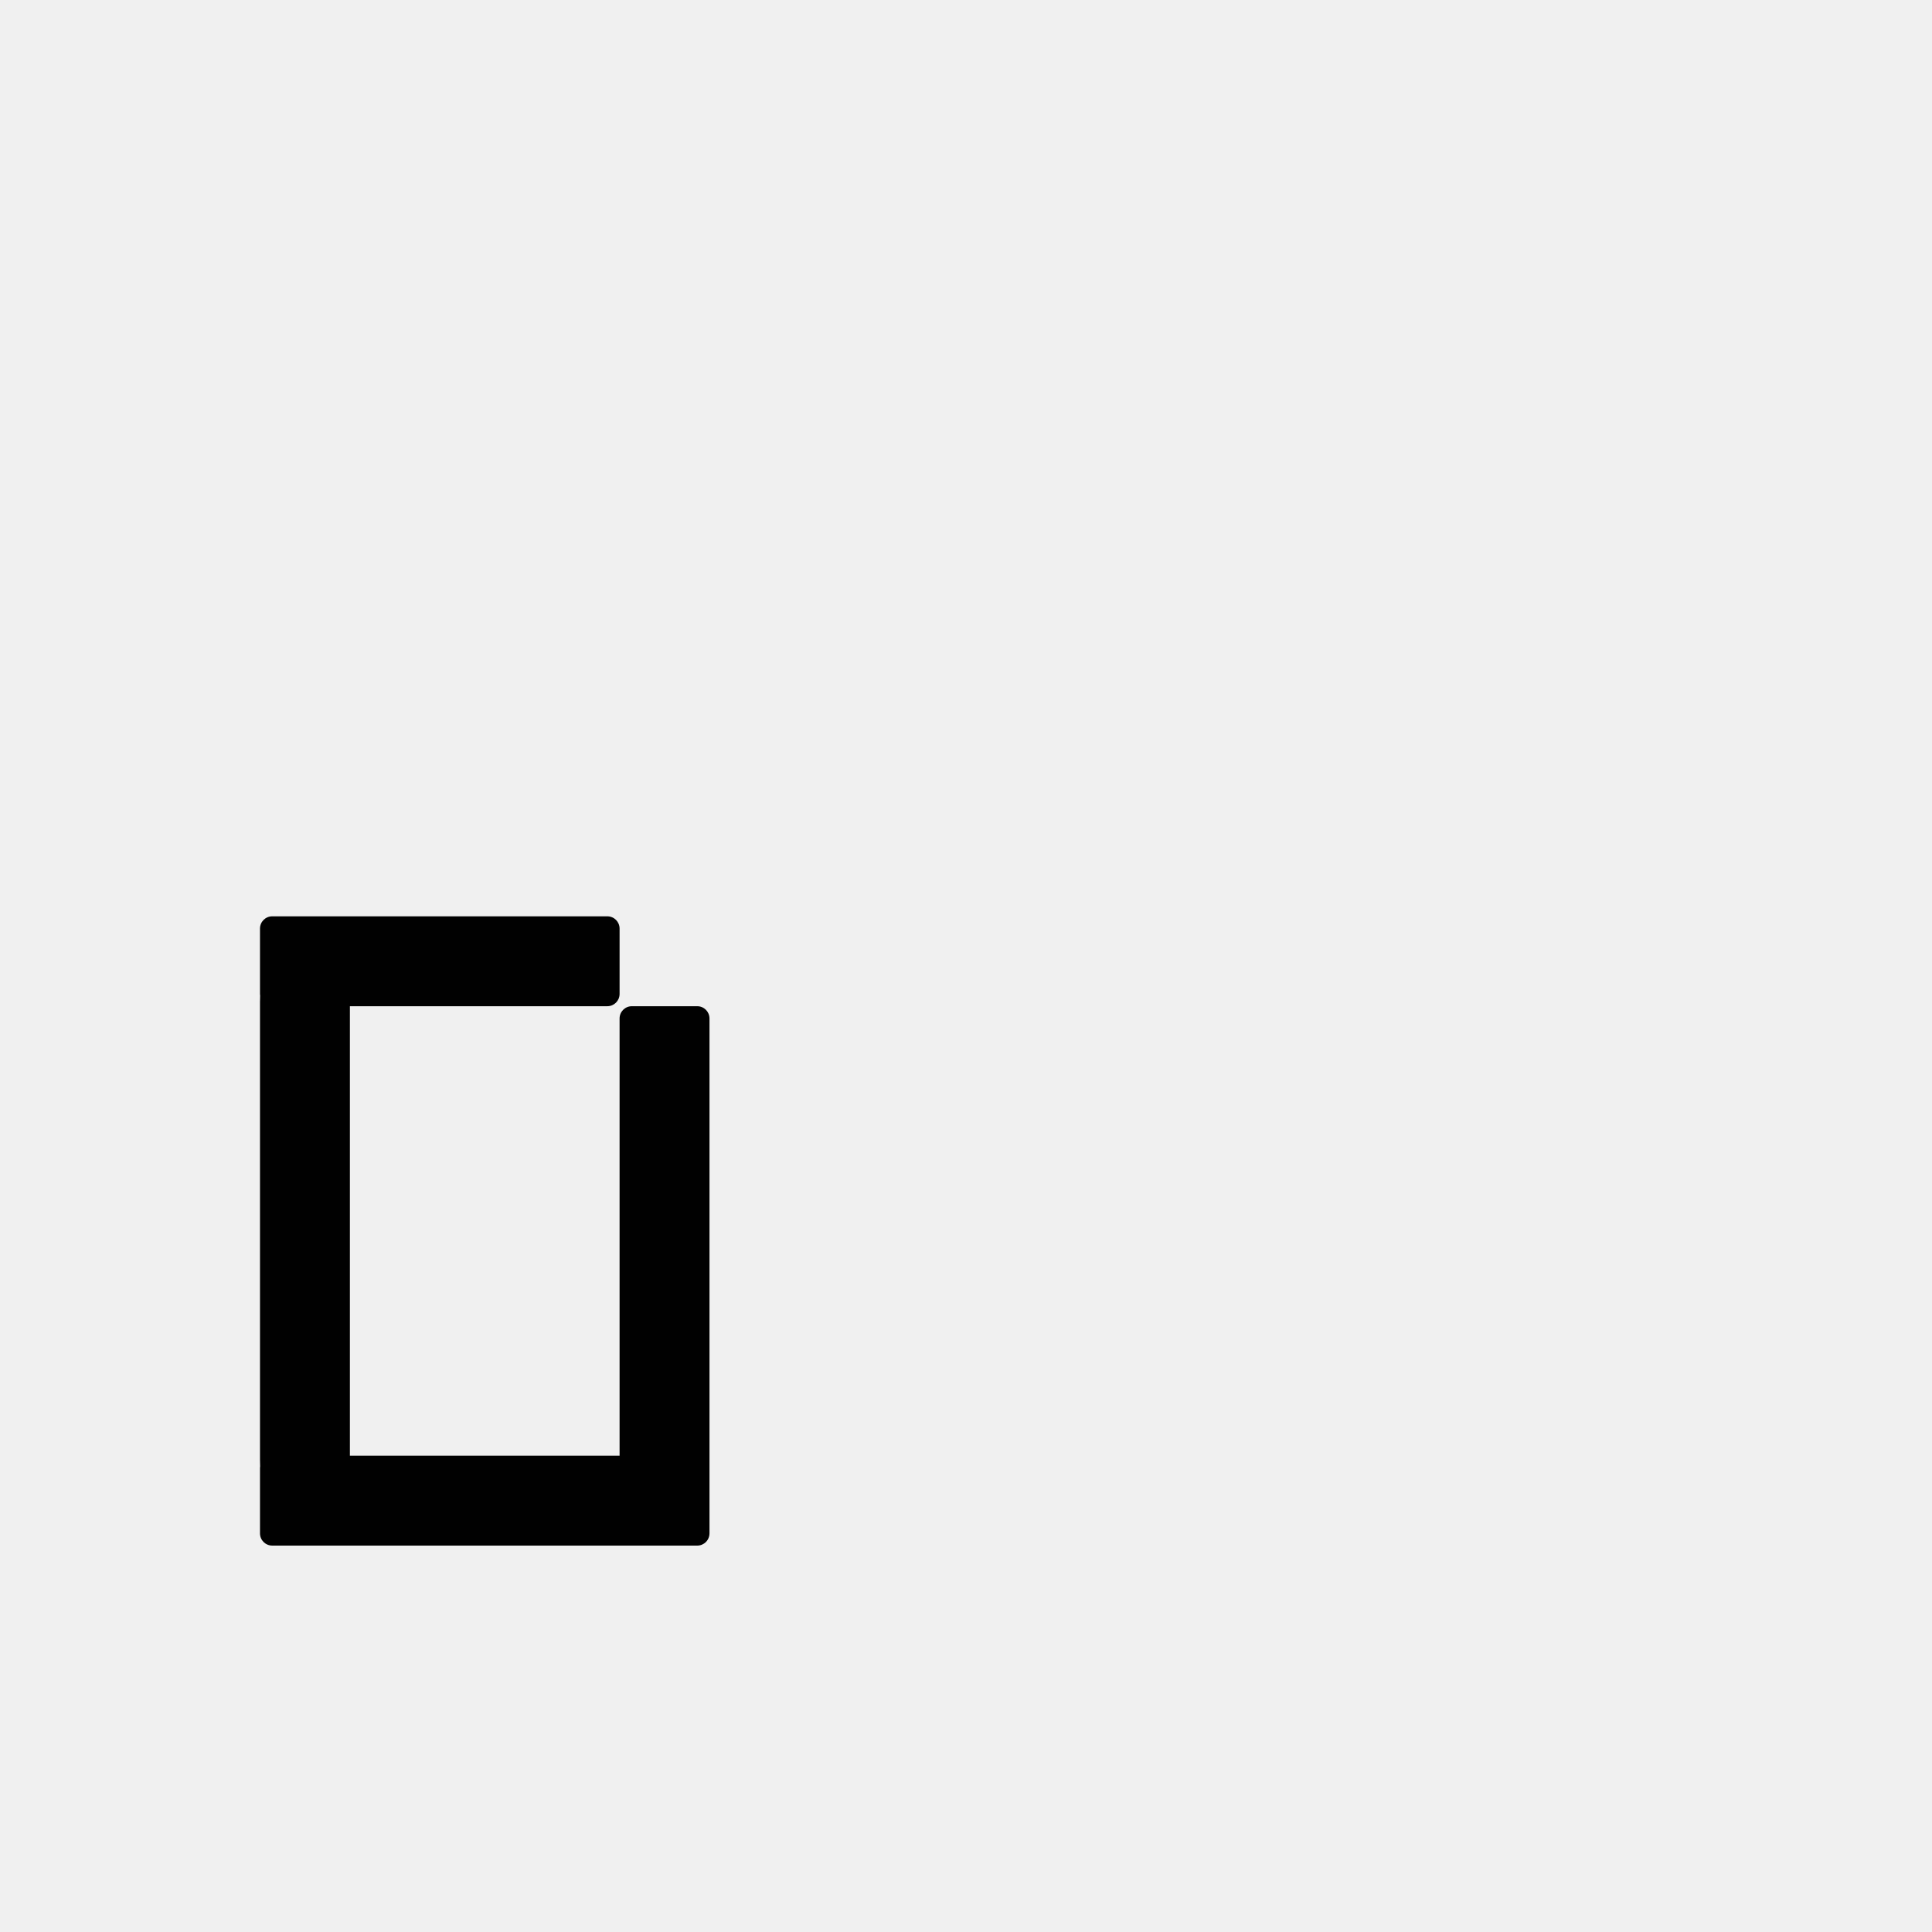
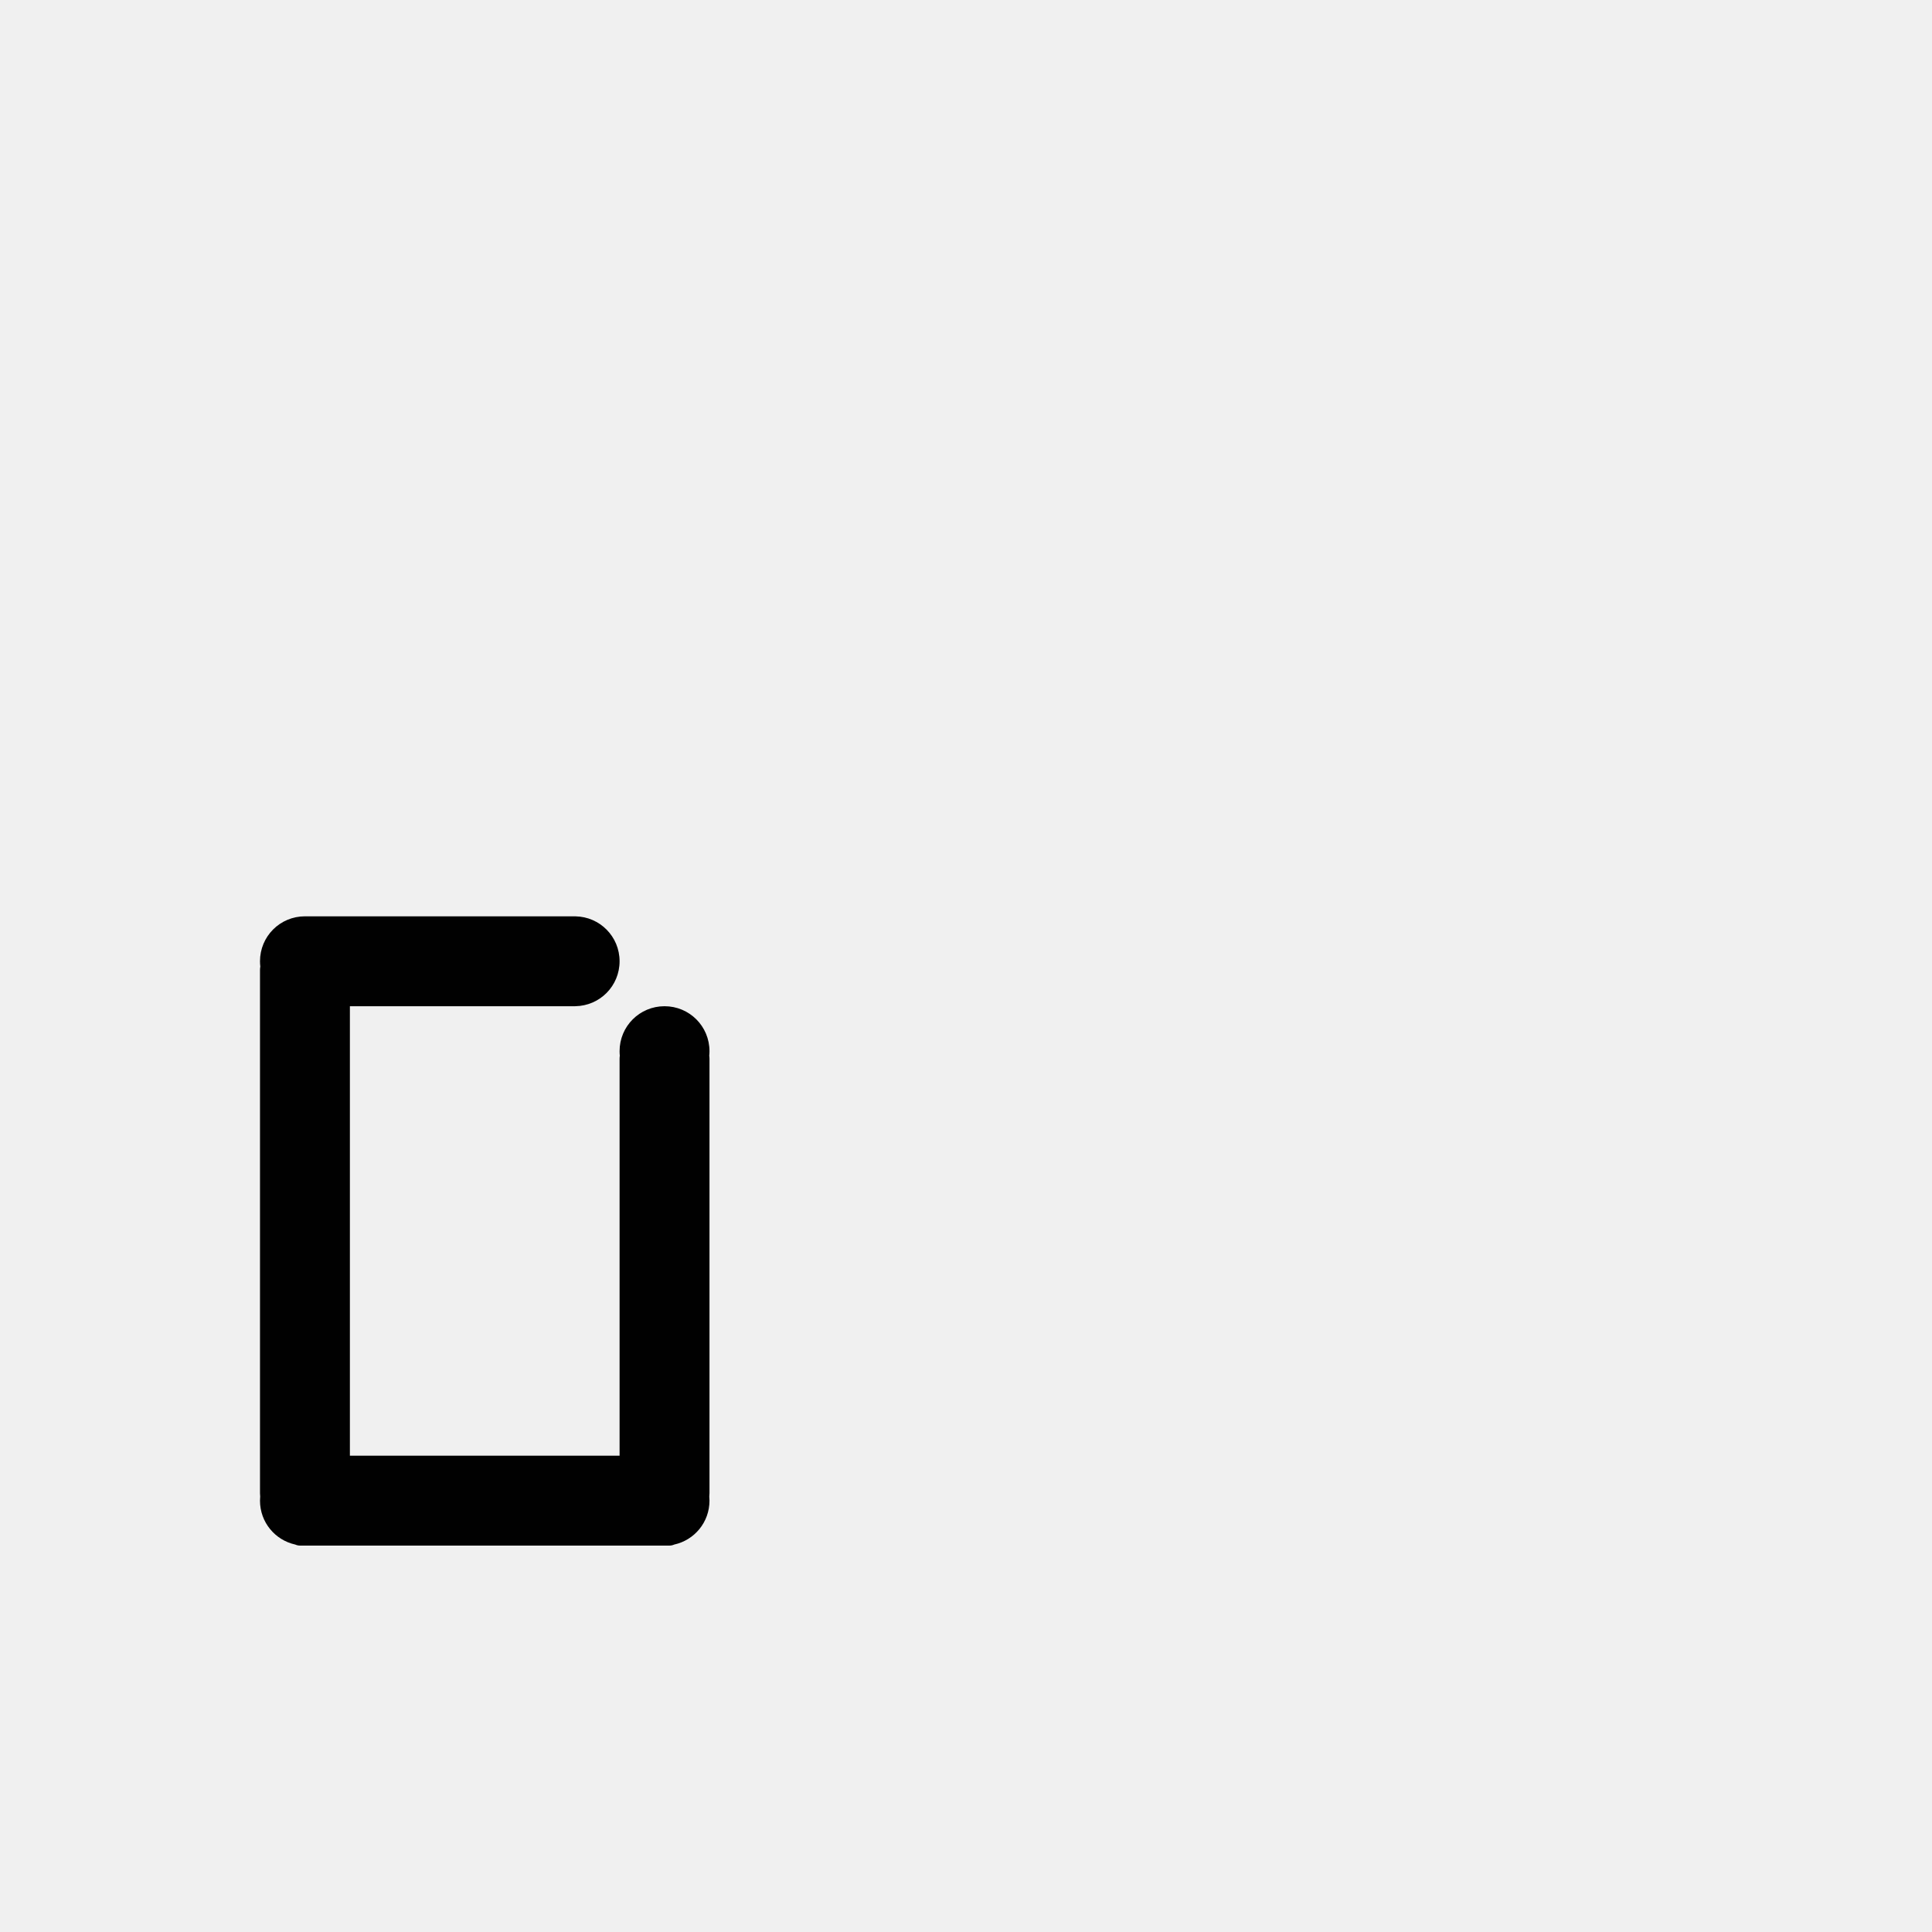
<svg xmlns="http://www.w3.org/2000/svg" width="1000" height="1000" viewBox="0 0 264.583 264.583" version="1.1" id="svg8">
  <defs id="defs2" />
  <g id="layer1" transform="translate(0,-32.41665)">
-     <path style="fill:#010101;fill-opacity:1;fill-rule:nonzero;stroke:#ffffff;stroke-width:0;stroke-miterlimit:4;stroke-dasharray:none;stroke-opacity:1;paint-order:normal" d="M 140.922 474.285 C 137.404 474.285 134.572 477.117 134.572 480.635 L 134.572 514.467 C 134.572 514.778 134.602 515.082 134.645 515.381 C 134.602 516.488 134.572 517.603 134.572 518.732 L 134.572 527.166 L 134.572 560.998 L 134.572 573.697 L 134.572 607.527 L 134.572 666.758 L 134.572 700.59 L 134.572 713.289 L 134.572 747.119 L 134.572 755.553 C 134.572 756.681 134.602 757.797 134.645 758.904 C 134.602 759.204 134.572 759.507 134.572 759.818 L 134.572 793.65 C 134.572 795.409 135.28 796.997 136.428 798.145 C 136.715 798.431 137.03 798.69 137.367 798.918 C 138.38 799.601 139.603 800 140.922 800 L 157.838 800 L 280.514 800 L 314.346 800 L 360.877 800 C 361.756 800 362.591 799.822 363.352 799.502 C 363.352 799.502 363.354 799.502 363.354 799.502 C 363.733 799.342 364.094 799.145 364.432 798.918 C 366.12 797.779 367.227 795.849 367.227 793.65 L 367.227 759.818 L 367.227 654.059 L 367.227 620.227 L 367.227 558.914 L 367.227 527.166 C 367.227 523.648 364.395 520.816 360.877 520.816 L 327.045 520.816 C 323.527 520.816 320.695 523.648 320.695 527.166 L 320.695 560.998 L 320.695 620.227 L 320.695 654.059 L 320.695 753.469 L 314.346 753.469 L 280.514 753.469 L 181.104 753.469 L 181.104 747.119 L 181.104 713.289 L 181.104 700.59 L 181.104 666.758 L 181.104 607.527 L 181.104 573.697 L 181.104 560.998 L 181.104 527.166 L 181.104 520.816 L 314.346 520.816 C 317.863 520.816 320.695 517.984 320.695 514.467 L 320.695 480.635 C 320.695 477.117 317.863 474.285 314.346 474.285 L 157.838 474.285 L 140.922 474.285 z " transform="matrix(0.2645833,0,0,0.2645833,0,32.41665)" id="rect1193" />
+     <path style="fill:#010101;fill-opacity:1;fill-rule:nonzero;stroke:#ffffff;stroke-width:0;stroke-miterlimit:4;stroke-dasharray:none;stroke-opacity:1;paint-order:normal" d="M 157.838 474.285 C 144.949 474.285 134.572 484.662 134.572 497.551 C 134.572 498.478 134.634 499.391 134.738 500.289 C 134.636 500.874 134.572 501.473 134.572 502.088 L 134.572 557.035 L 134.572 626.992 L 134.572 675.725 L 134.572 700.59 L 134.572 772.826 C 134.572 773.426 134.61 774.017 134.674 774.6 C 134.61 775.303 134.572 776.014 134.572 776.734 C 134.572 787.89 142.349 797.159 152.797 799.451 C 153.586 799.802 154.459 800 155.381 800 L 210.594 800 L 296.689 800 L 343.961 800 L 346.418 800 C 347.34 800 348.213 799.802 349.002 799.451 C 359.45 797.159 367.227 787.89 367.227 776.734 C 367.227 776.014 367.188 775.303 367.125 774.6 C 367.189 774.017 367.227 773.426 367.227 772.826 L 367.227 687.582 L 367.227 666.758 L 367.227 598.561 L 367.227 547.963 C 367.227 547.45 367.176 546.951 367.105 546.459 C 367.184 545.677 367.227 544.885 367.227 544.082 C 367.227 531.193 356.85 520.816 343.961 520.816 C 331.072 520.816 320.695 531.193 320.695 544.082 C 320.695 544.888 320.735 545.683 320.814 546.467 C 320.744 546.957 320.695 547.453 320.695 547.963 L 320.695 603.461 L 320.695 675.725 L 320.695 700.59 L 320.695 753.469 L 296.689 753.469 L 210.594 753.469 L 181.104 753.469 L 181.104 687.582 L 181.104 666.758 L 181.104 598.561 L 181.104 554.232 L 181.104 520.816 L 221.285 520.816 L 297.615 520.816 C 297.673 520.816 297.728 520.81 297.785 520.809 C 310.508 520.619 320.695 510.321 320.695 497.551 C 320.695 484.789 310.521 474.497 297.809 474.295 C 297.744 474.293 297.681 474.285 297.615 474.285 L 221.285 474.285 L 158.664 474.285 C 158.57 474.285 158.478 474.295 158.385 474.299 C 158.202 474.295 158.021 474.285 157.838 474.285 z " transform="matrix(0.2645833,0,0,0.2645833,0,32.41665)" id="rect1193" />
  </g>
</svg>
